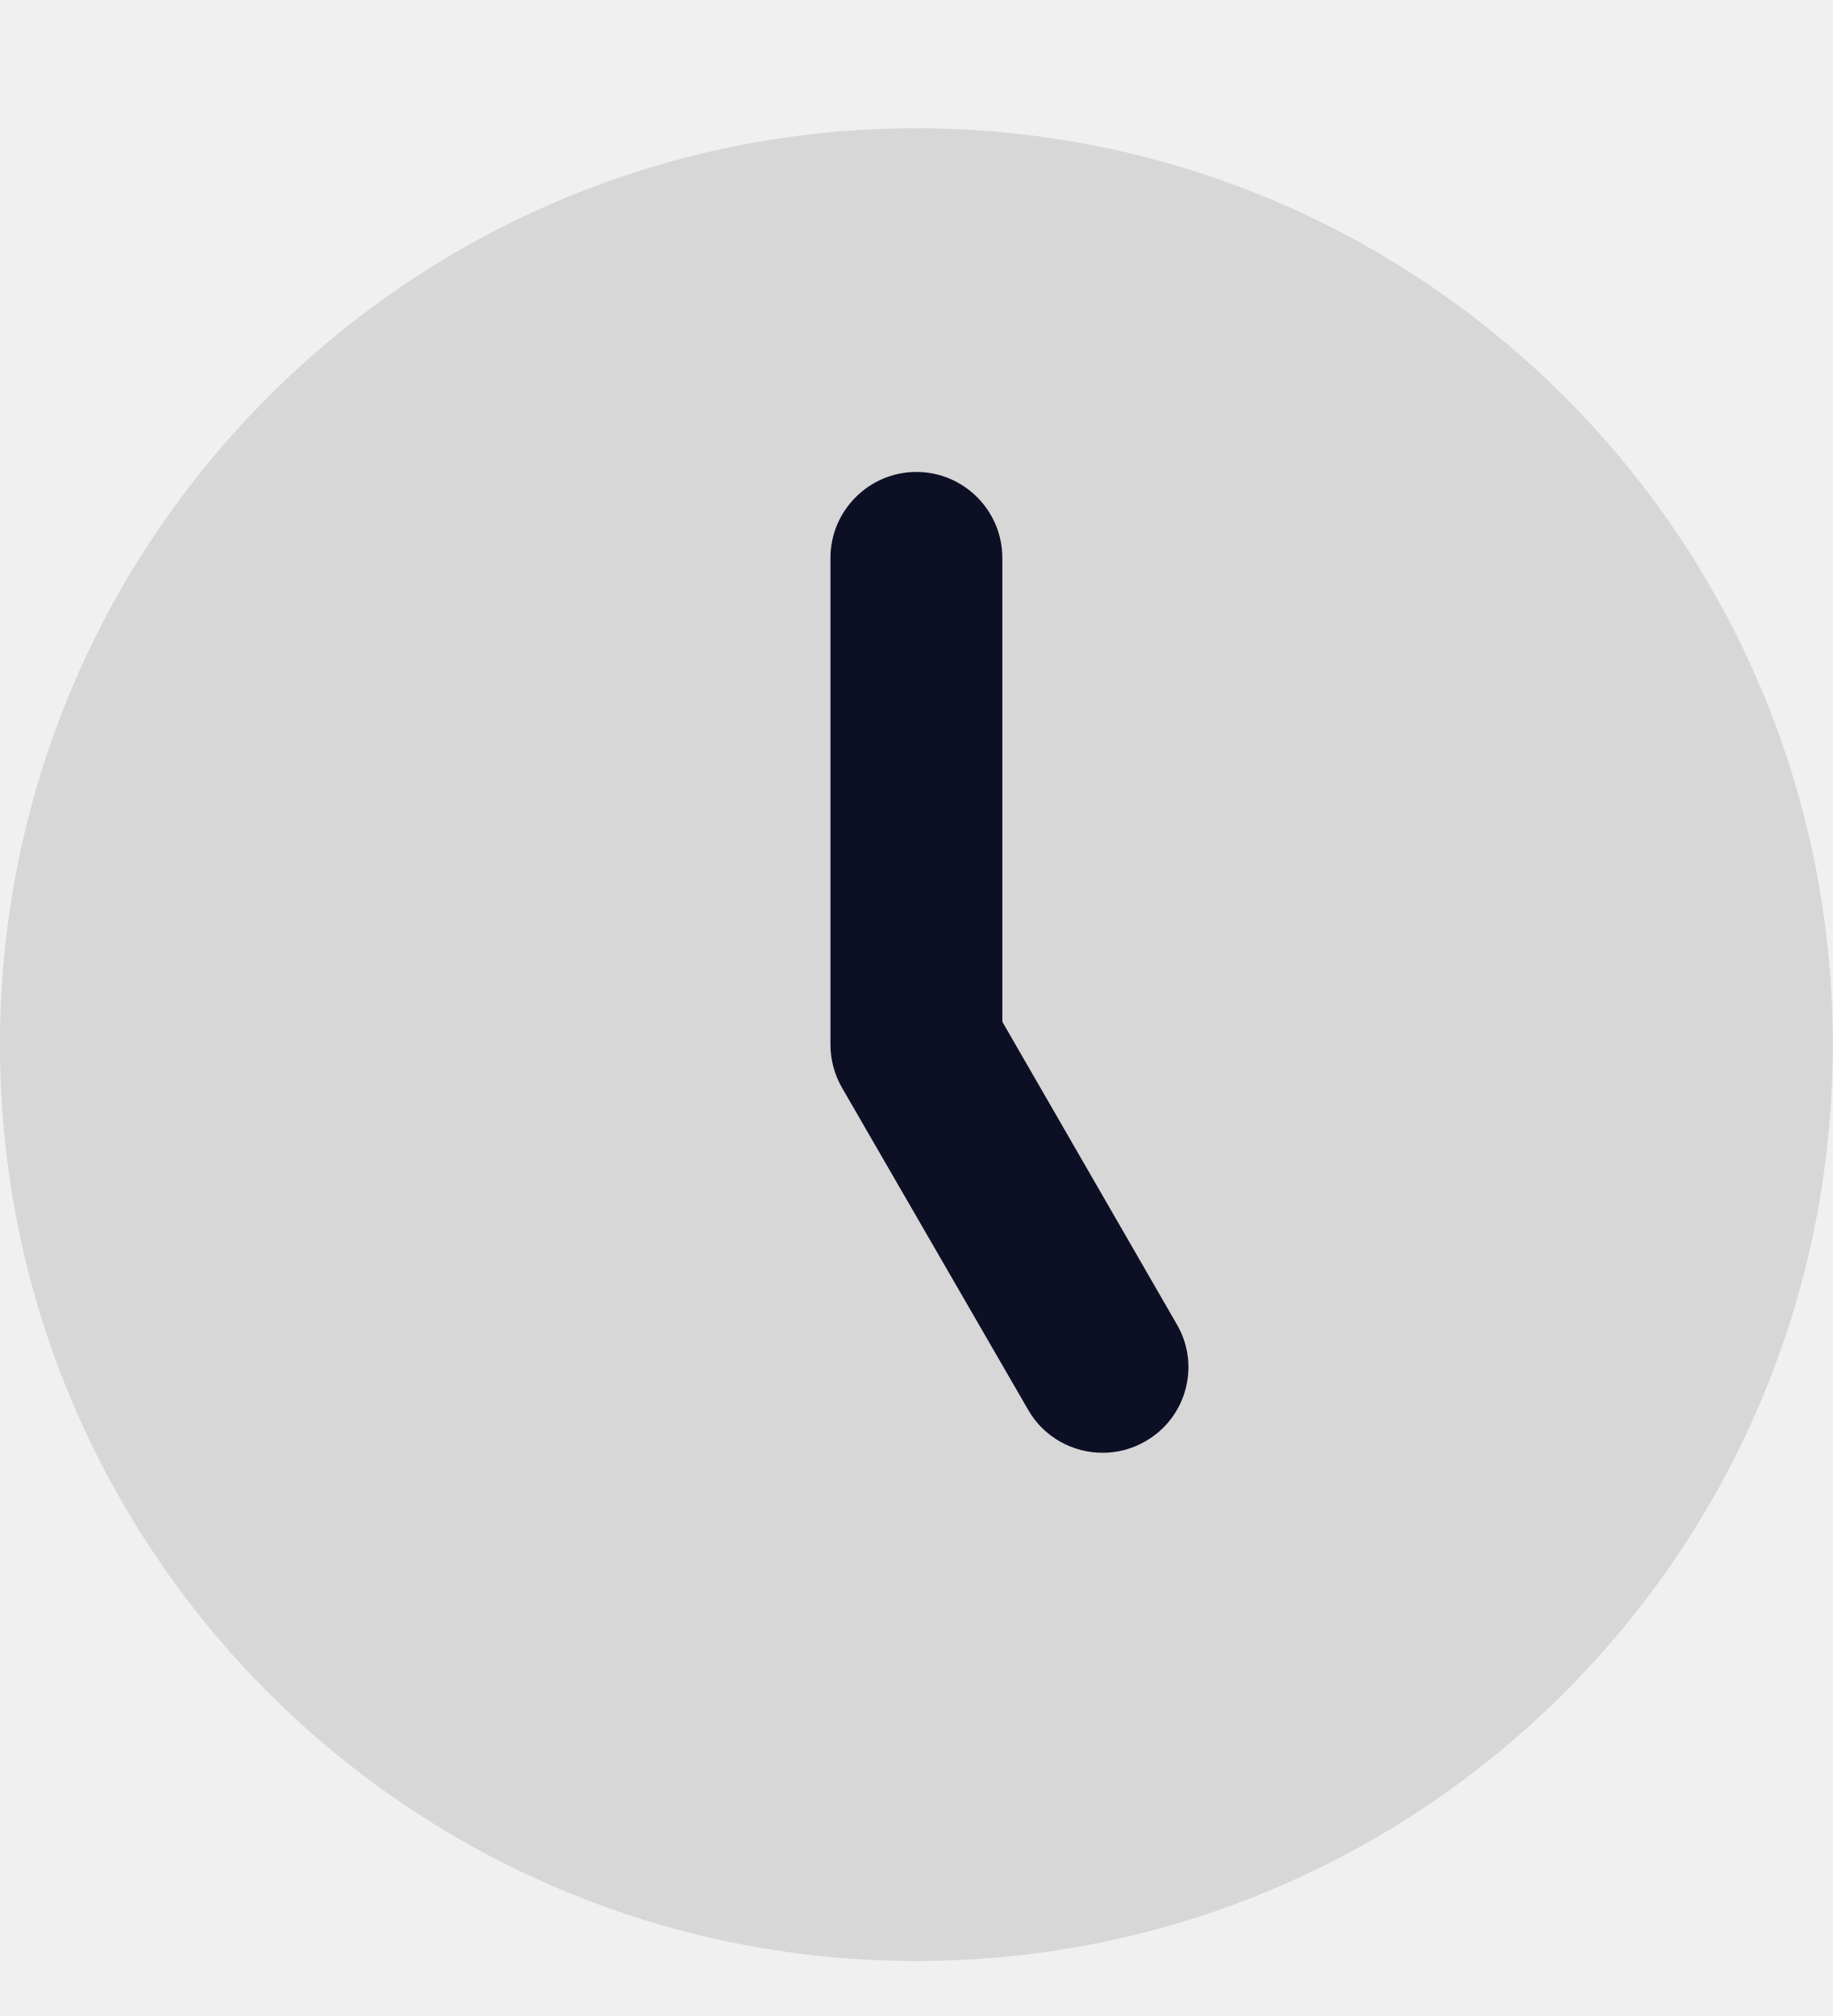
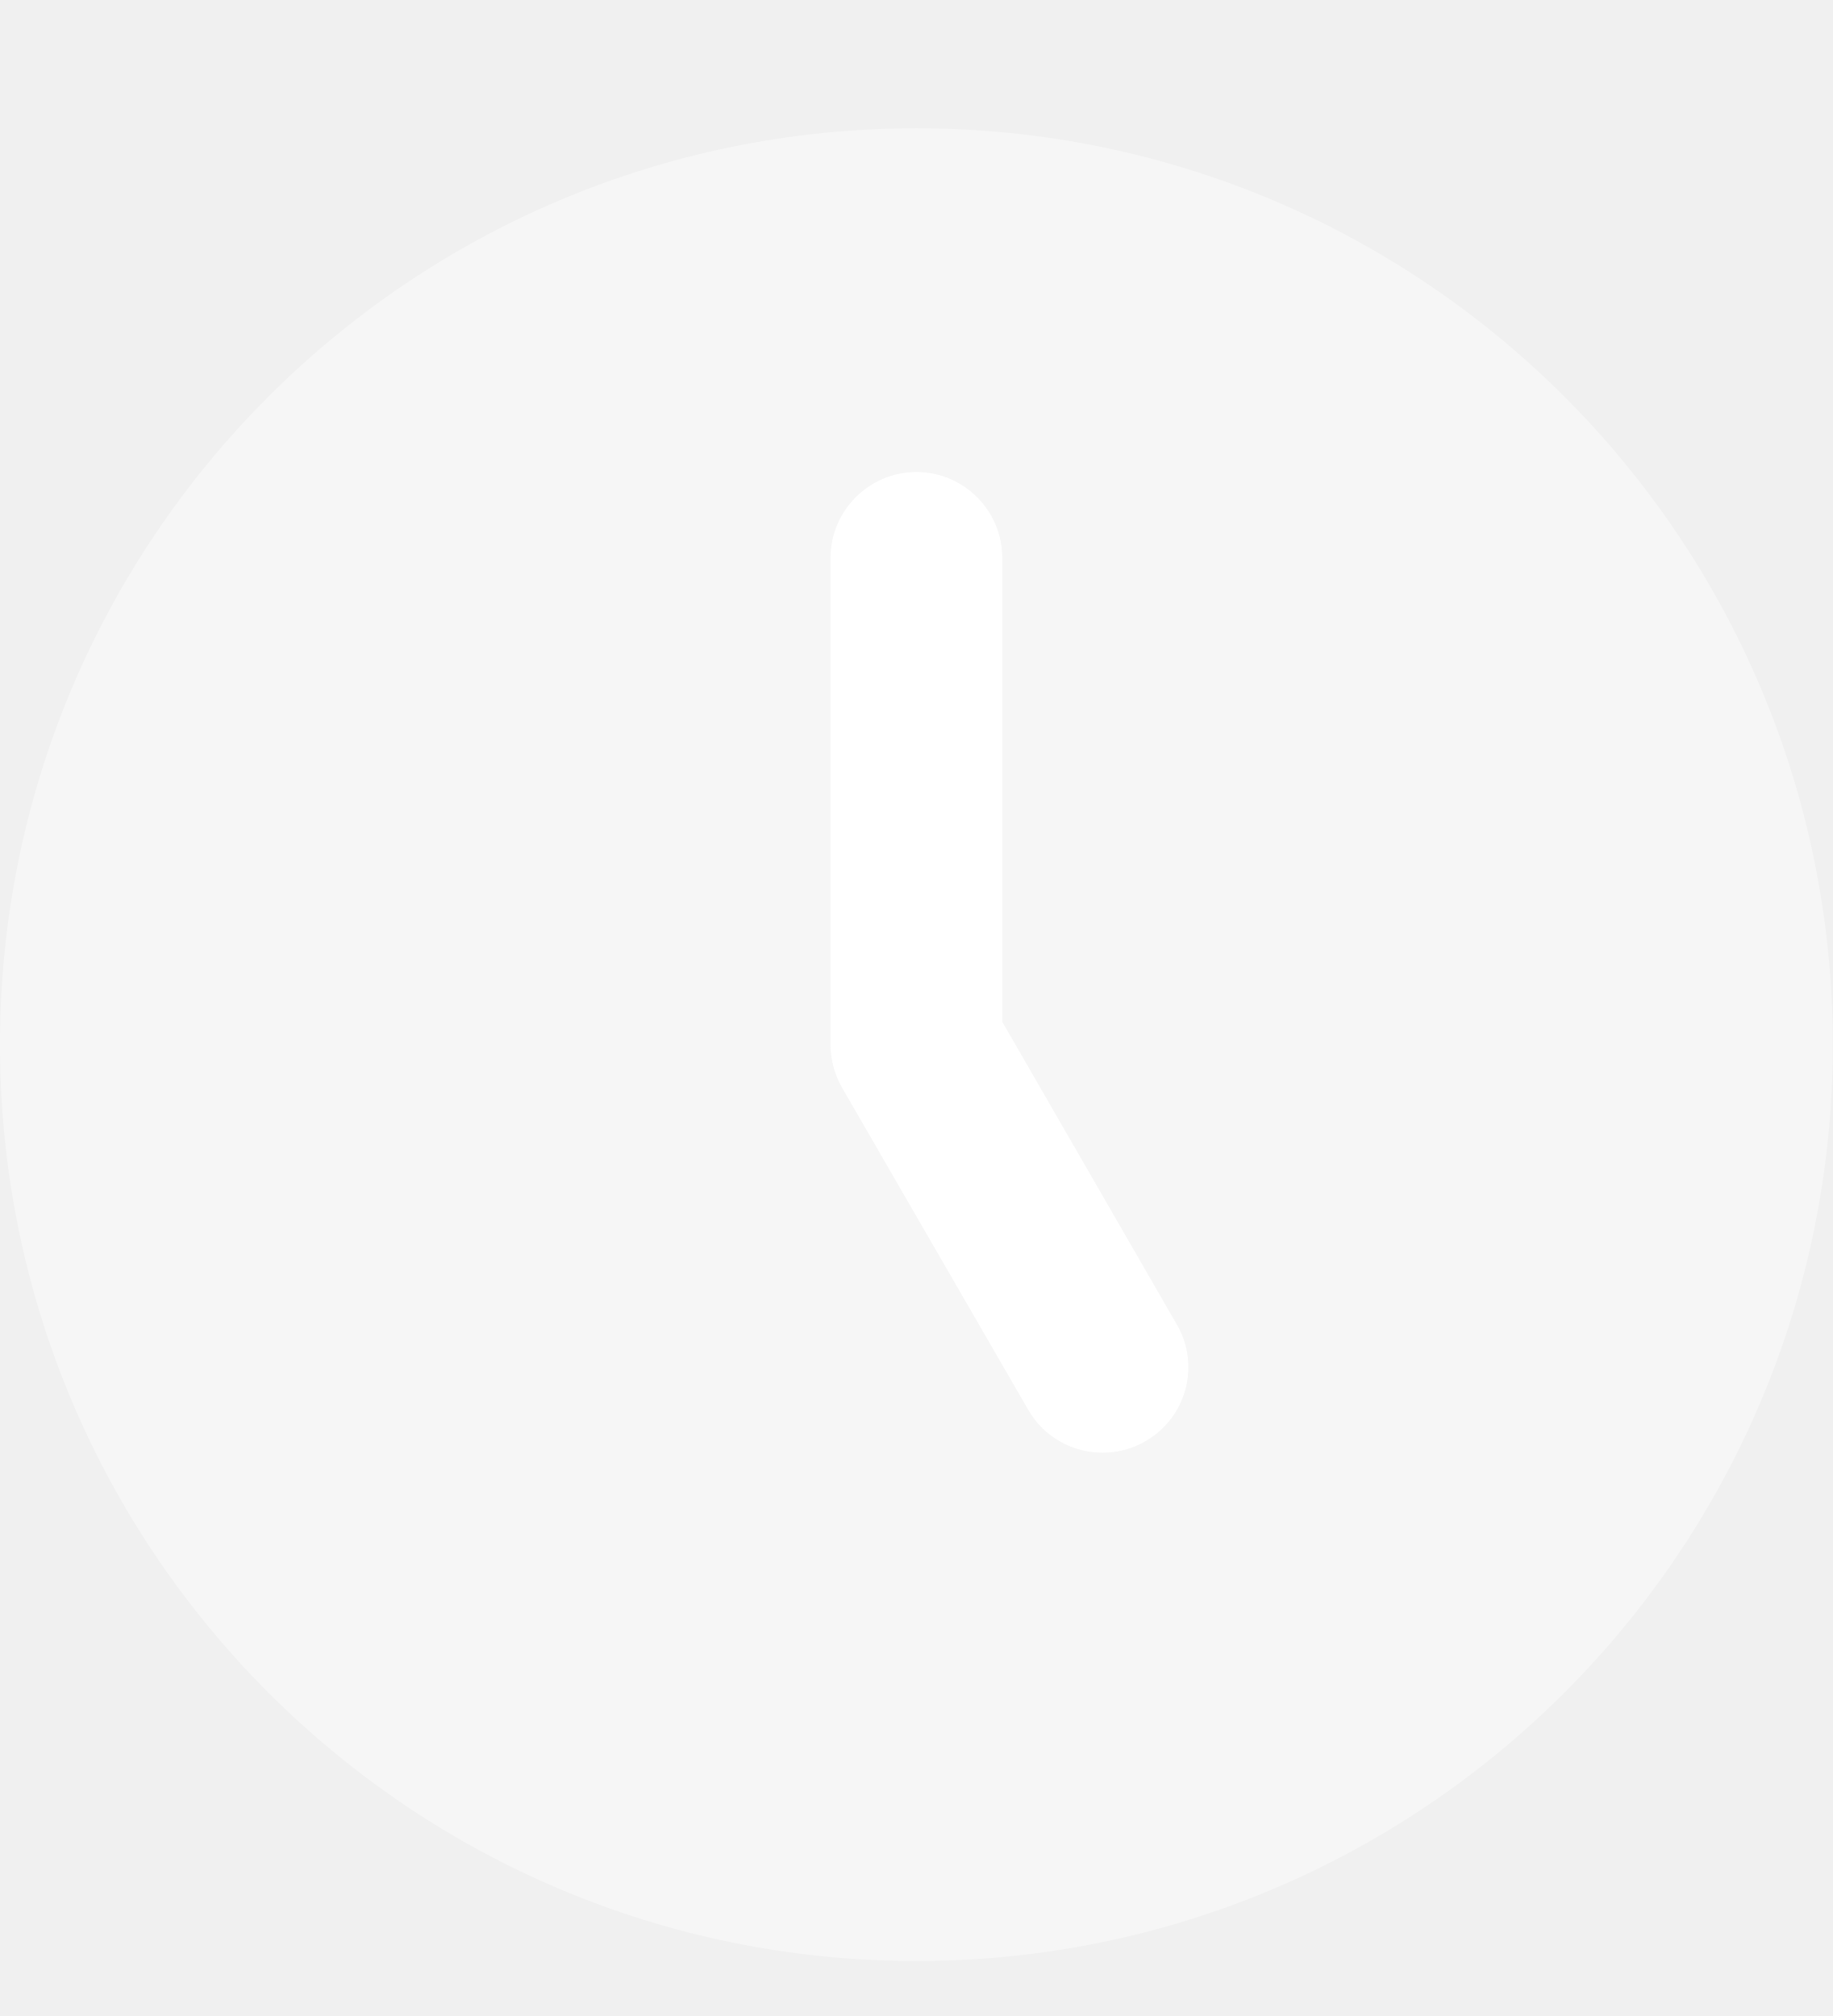
<svg xmlns="http://www.w3.org/2000/svg" width="10" height="11" viewBox="0 0 10 11" fill="none">
-   <g id="Group">
-     <path id="Vector" opacity="0.4" d="M5 0.7C2.238 0.7 0 2.938 0 5.7C0 8.462 2.238 10.7 5 10.7C7.762 10.7 10 8.462 10 5.7C10 2.938 7.762 0.7 5 0.7ZM6.25 7.864C6.176 7.907 6.096 7.927 6.016 7.927C5.854 7.927 5.696 7.843 5.61 7.693L4.594 5.935C4.553 5.864 4.531 5.782 4.531 5.7V3.044C4.531 2.786 4.742 2.575 5 2.575C5.258 2.575 5.469 2.785 5.469 3.044V5.575L6.421 7.226C6.551 7.448 6.475 7.735 6.25 7.864Z" fill="#191919" fill-opacity="0.3" />
-     <path id="Vector_2" d="M6.25 7.864C6.176 7.907 6.096 7.927 6.016 7.927C5.854 7.927 5.696 7.843 5.61 7.693L4.594 5.935C4.553 5.864 4.531 5.782 4.531 5.7V3.044C4.531 2.786 4.742 2.575 5 2.575C5.258 2.575 5.469 2.785 5.469 3.044V5.575L6.421 7.226C6.551 7.448 6.475 7.735 6.25 7.864Z" fill="#0D0F25" />
-   </g>
+   <path opacity="0.4" d="M5 0.7C2.238 0.7 0 2.938 0 5.7C0 8.462 2.238 10.7 5 10.7C7.762 10.7 10 8.462 10 5.7C10 2.938 7.762 0.7 5 0.7ZM6.25 7.864C6.176 7.907 6.096 7.927 6.016 7.927C5.854 7.927 5.696 7.843 5.61 7.693L4.594 5.935C4.553 5.864 4.531 5.782 4.531 5.7V3.044C4.531 2.786 4.742 2.575 5 2.575C5.258 2.575 5.469 2.785 5.469 3.044V5.575L6.421 7.226C6.551 7.448 6.475 7.735 6.25 7.864Z" fill="white" />
+   <path d="M6.25 7.864C6.176 7.907 6.096 7.927 6.016 7.927C5.854 7.927 5.696 7.843 5.61 7.693L4.594 5.935C4.553 5.864 4.531 5.782 4.531 5.7V3.044C4.531 2.786 4.742 2.575 5 2.575C5.258 2.575 5.469 2.785 5.469 3.044V5.575L6.421 7.226C6.551 7.448 6.475 7.735 6.25 7.864Z" fill="white" />
</svg>
